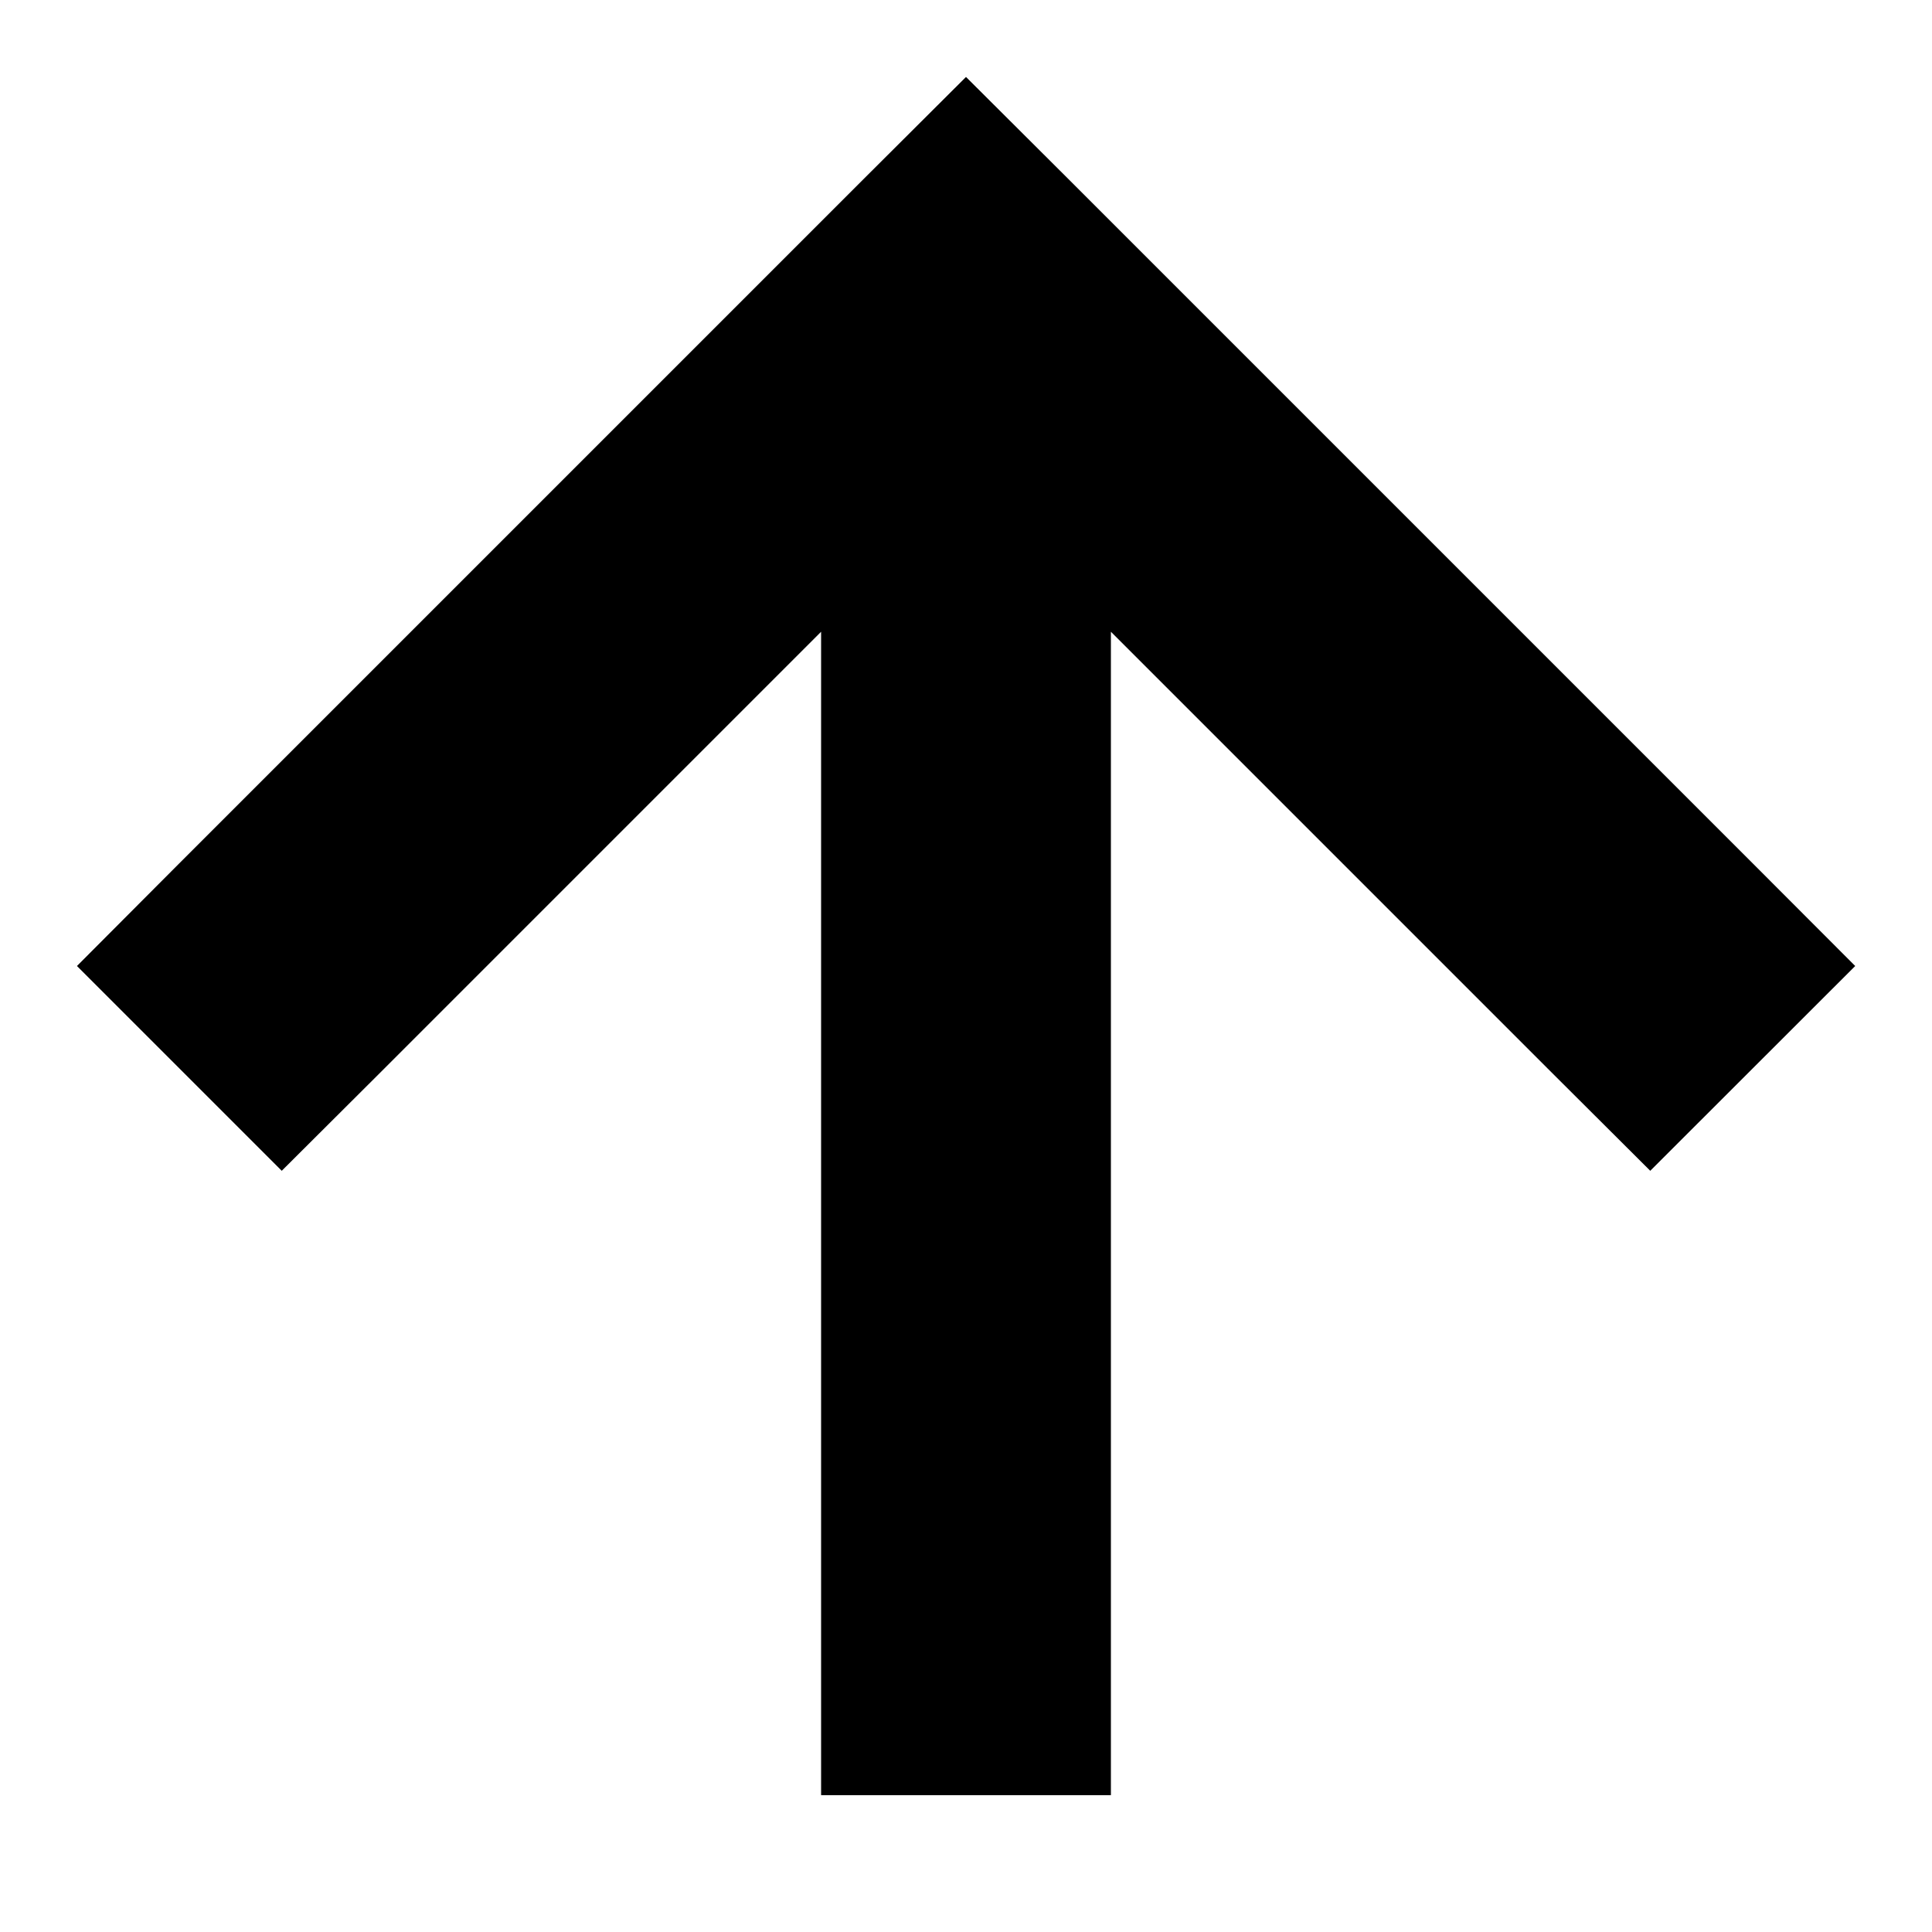
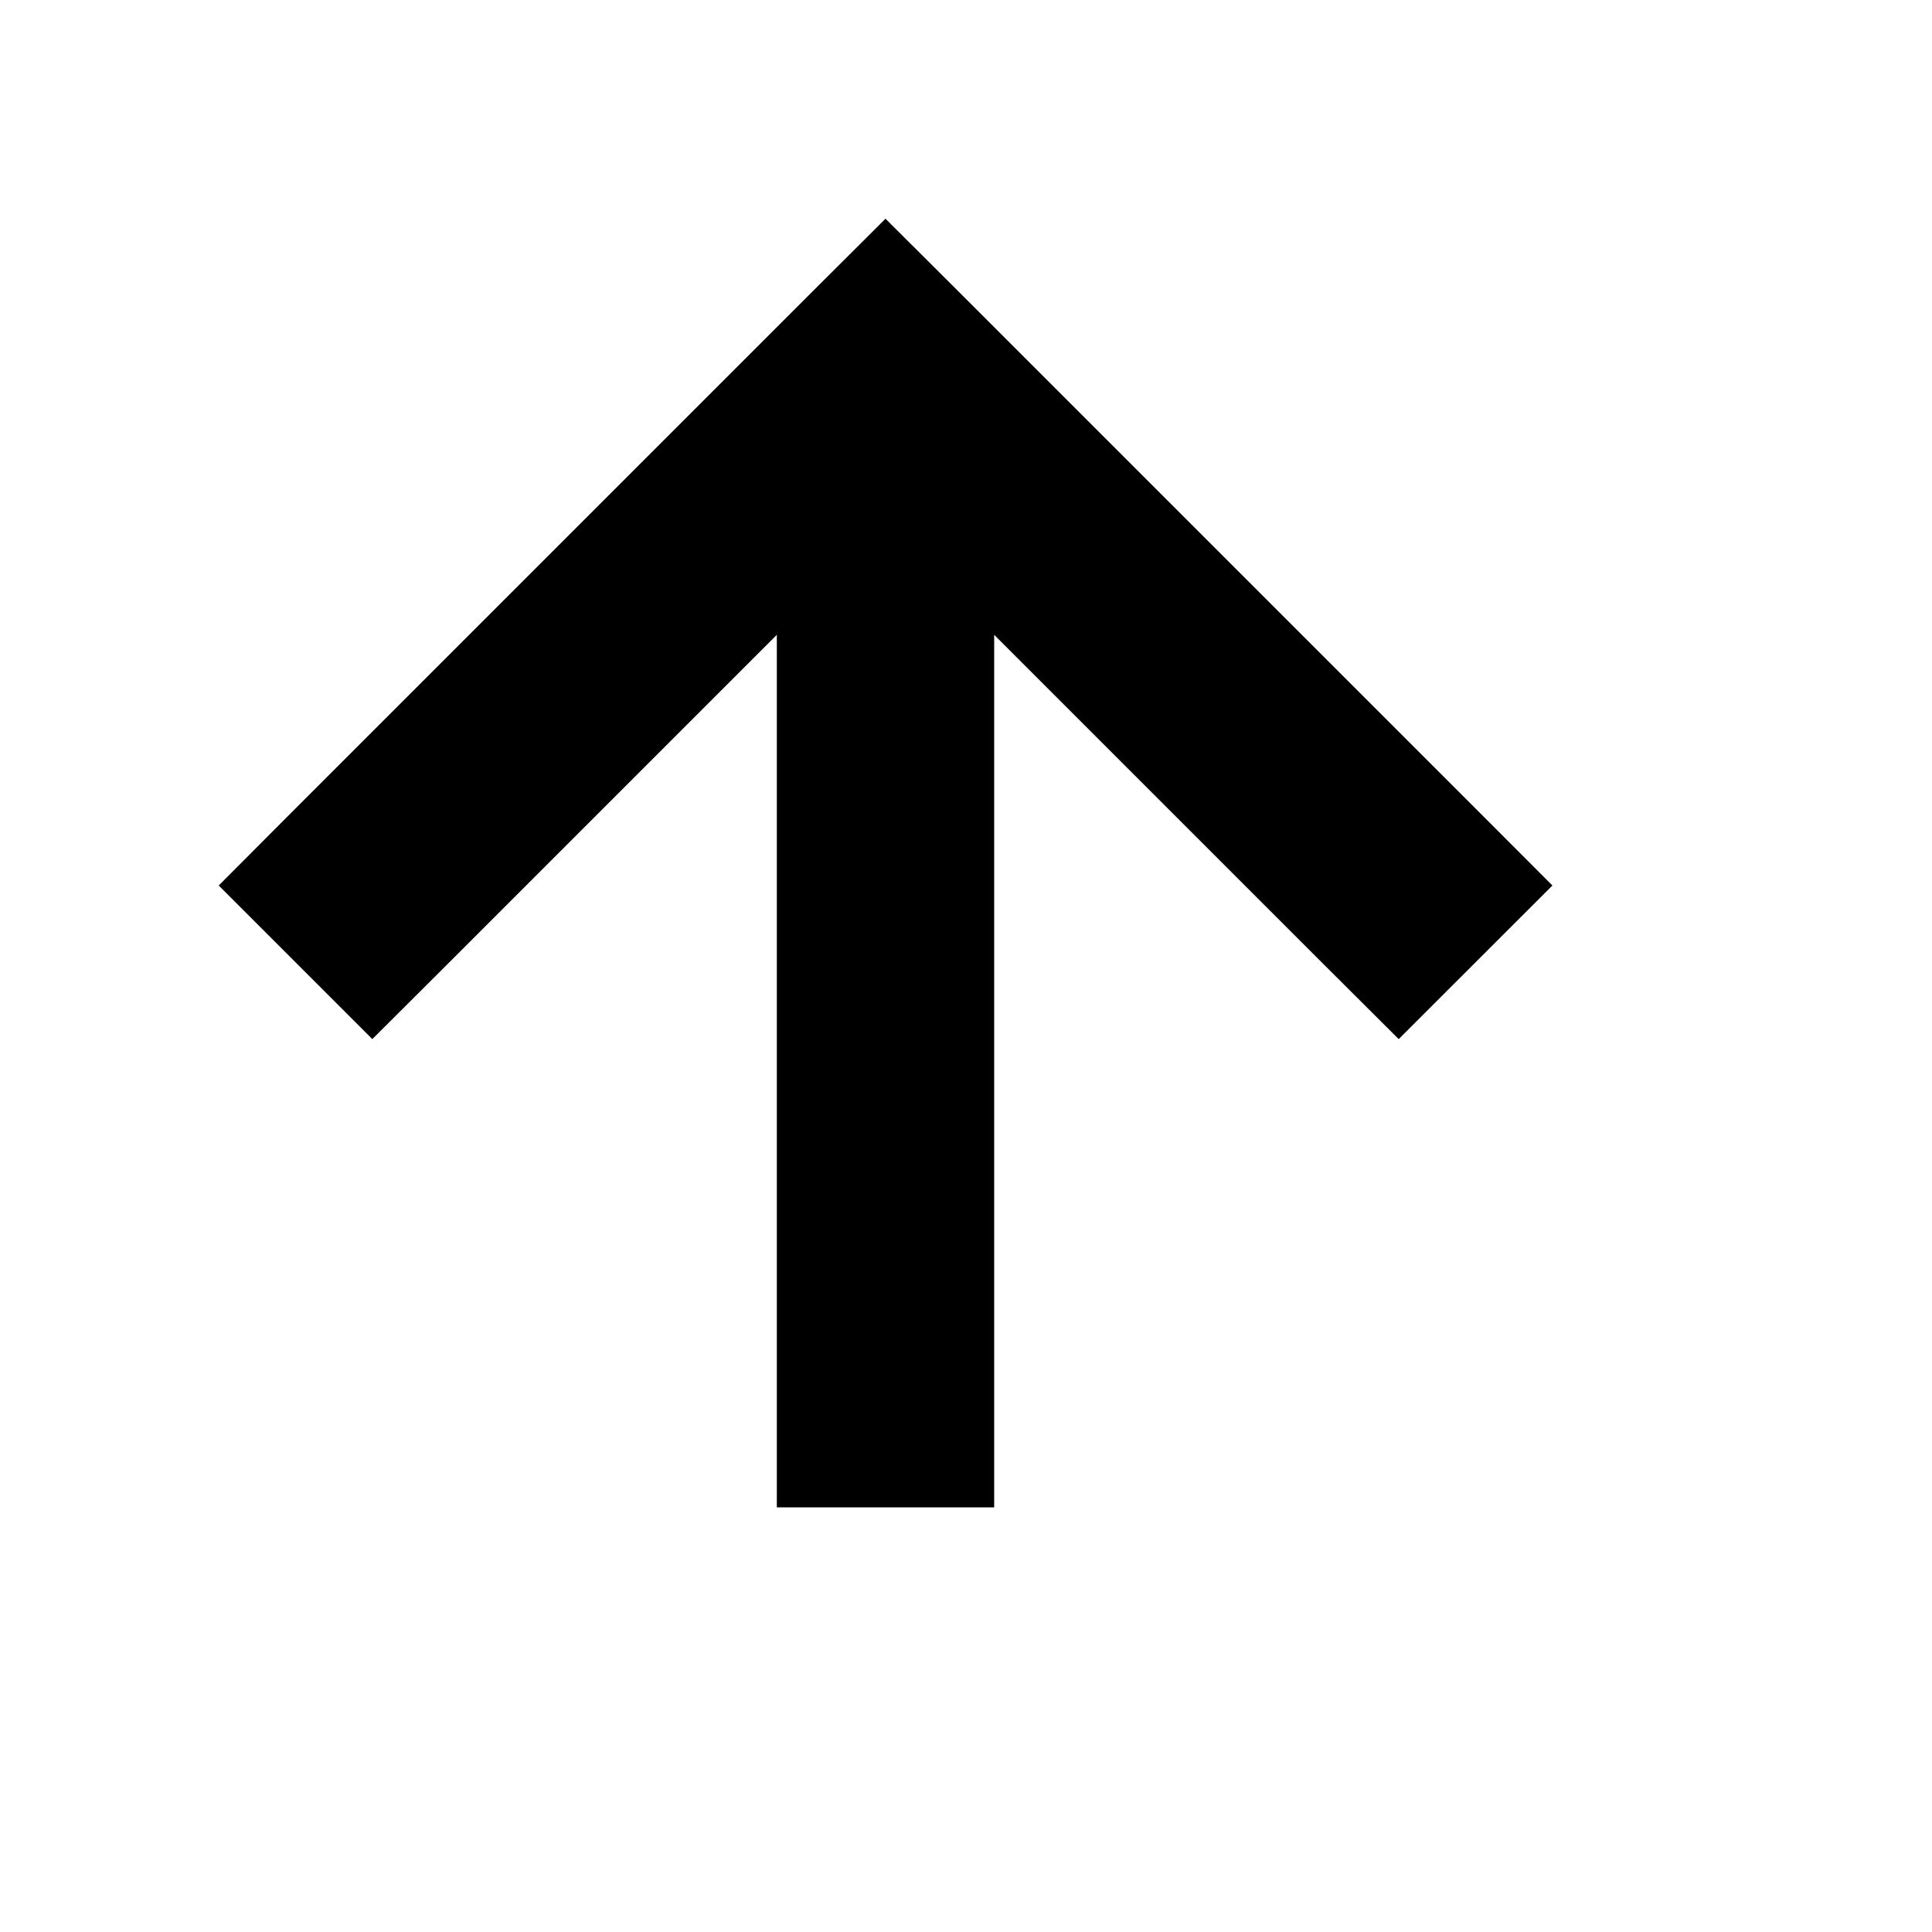
<svg xmlns="http://www.w3.org/2000/svg" viewBox="0 0 12 12" fill="currentColor">
-   <path d="m6.637 1.113 4.25 4.25.636.637-1.273 1.272-.637-.635L6.9 3.924v7.226H5.1V3.924L2.387 6.637l-.637.635L.478 6l.635-.637 4.25-4.25L6 .478z" />
+   <g transform="translate(1 1) scale(.75)">
+     <path d="m6.637 1.113 4.25 4.25.636.637-1.273 1.272-.637-.635L6.9 3.924v7.226H5.1V3.924L2.387 6.637l-.637.635L.478 6l.635-.637 4.25-4.25L6 .478z" />
+   </g>
</svg>
